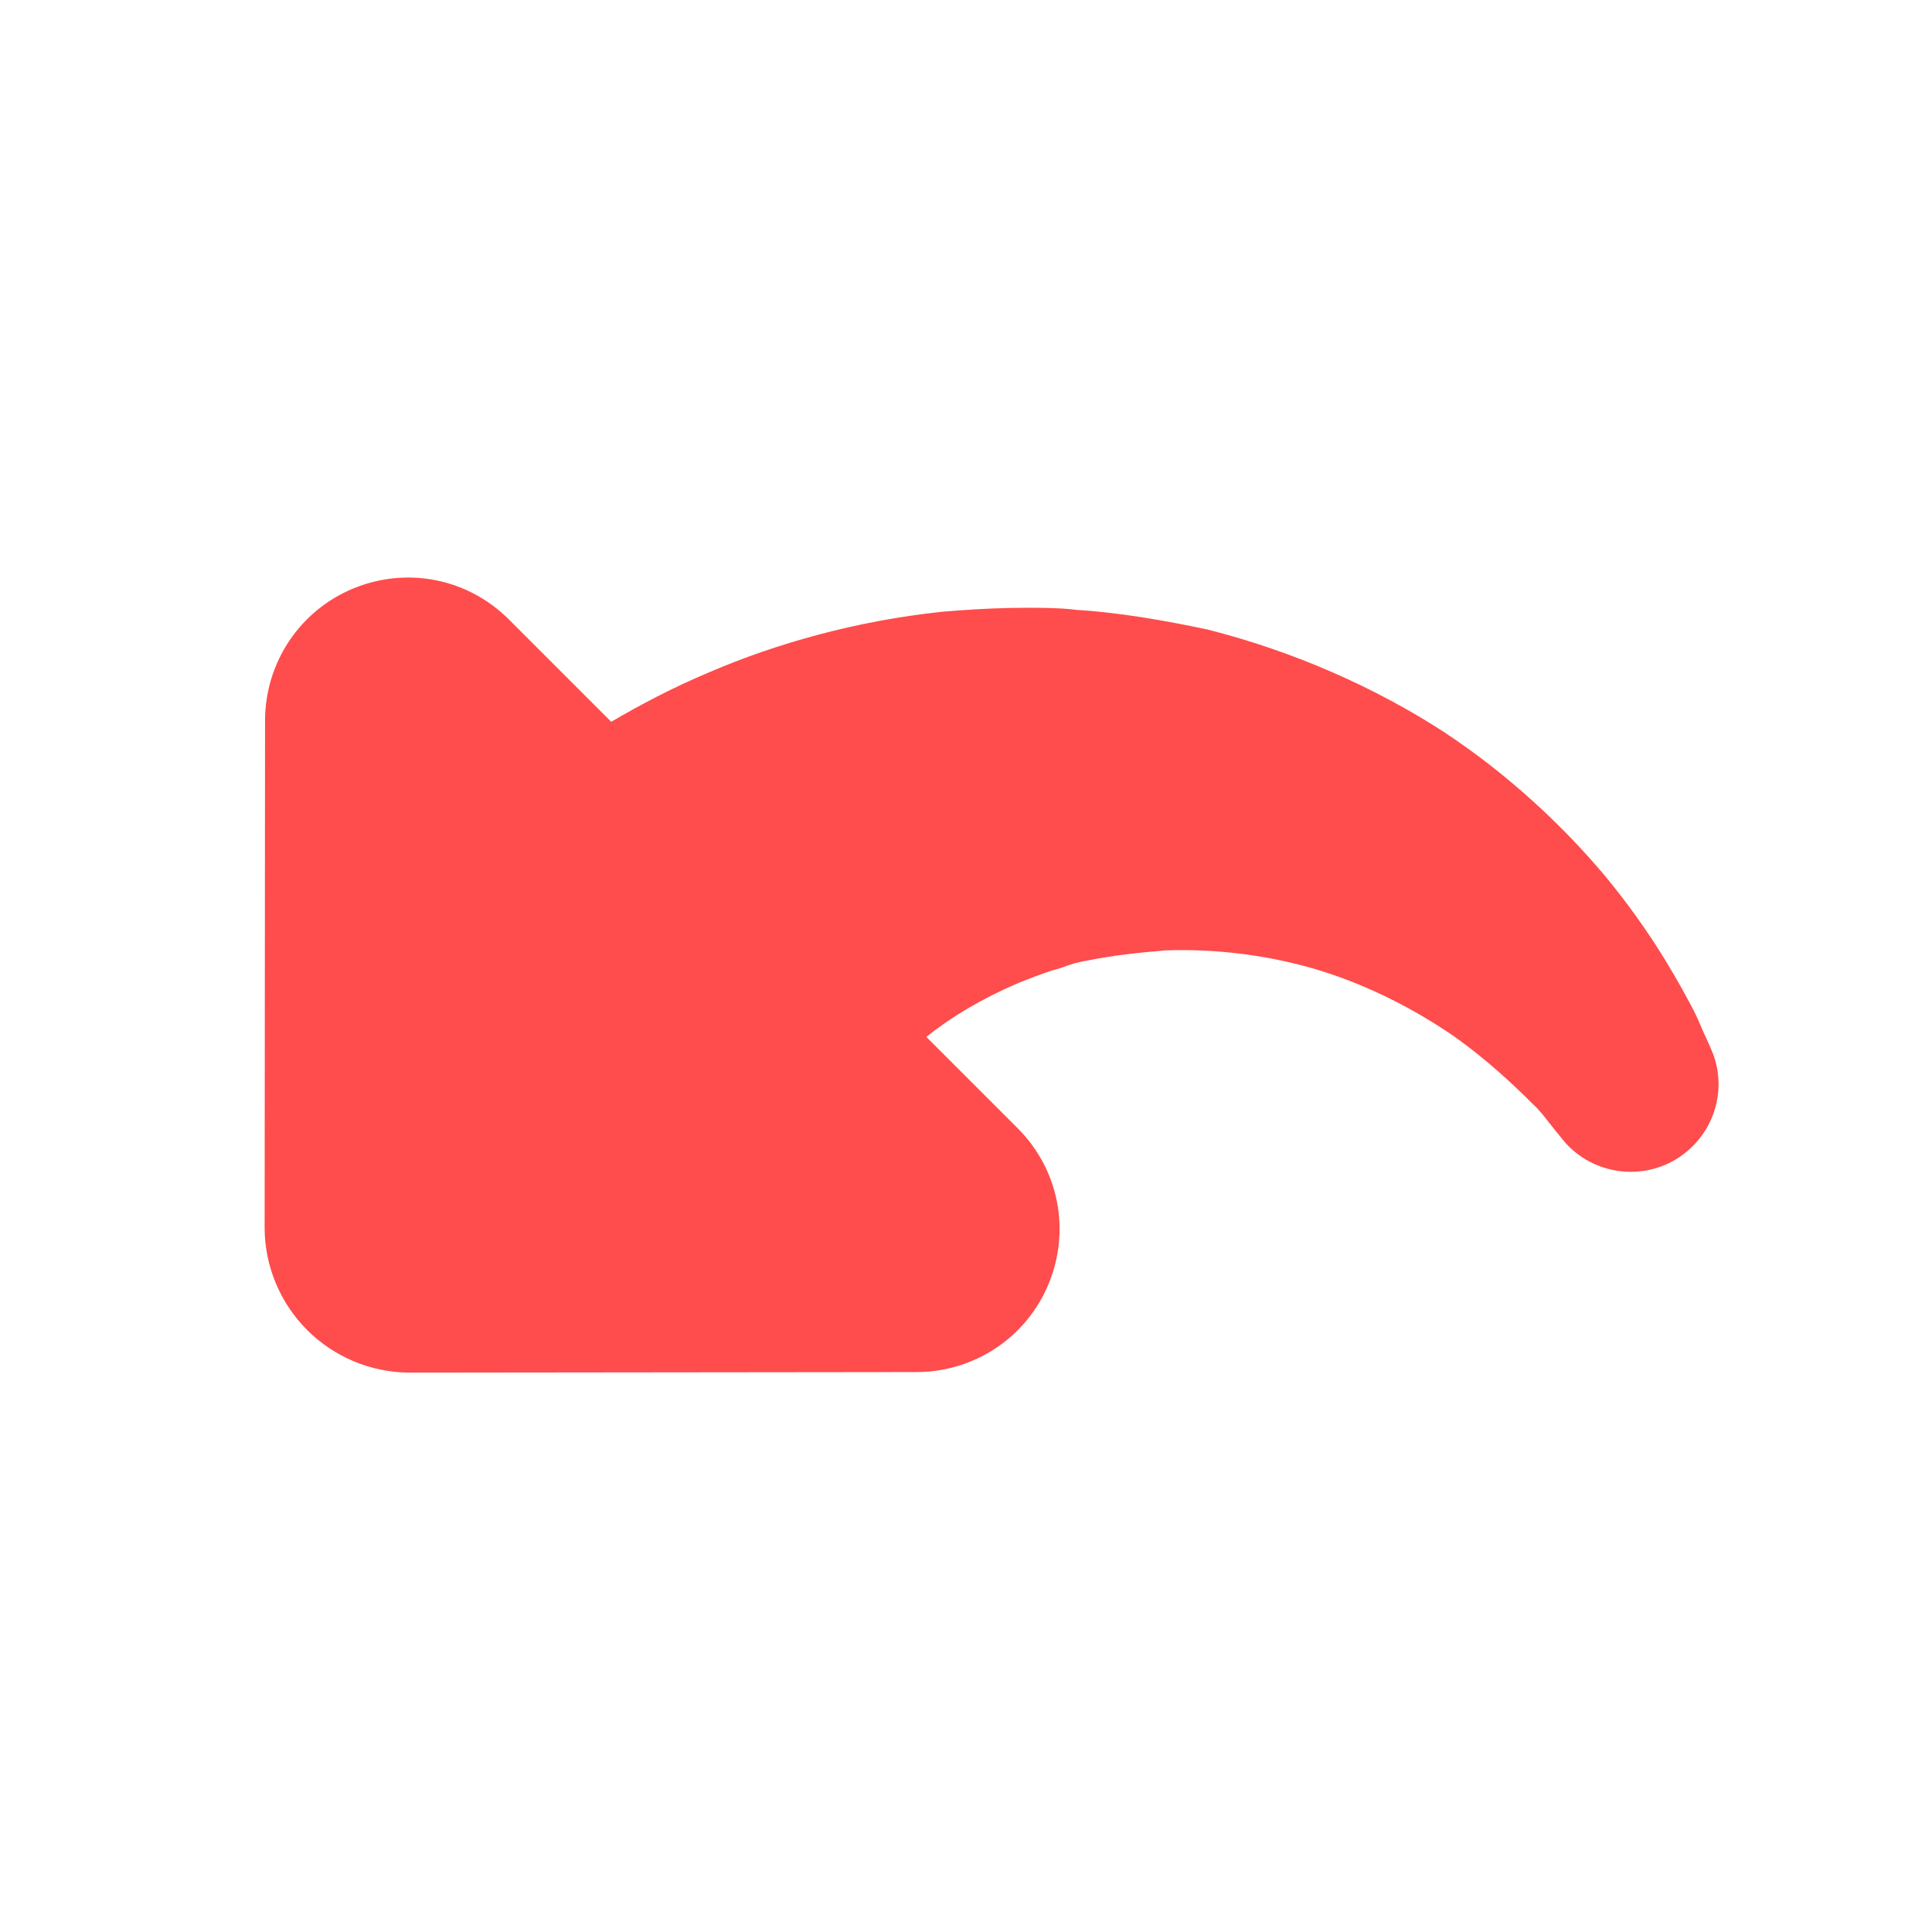
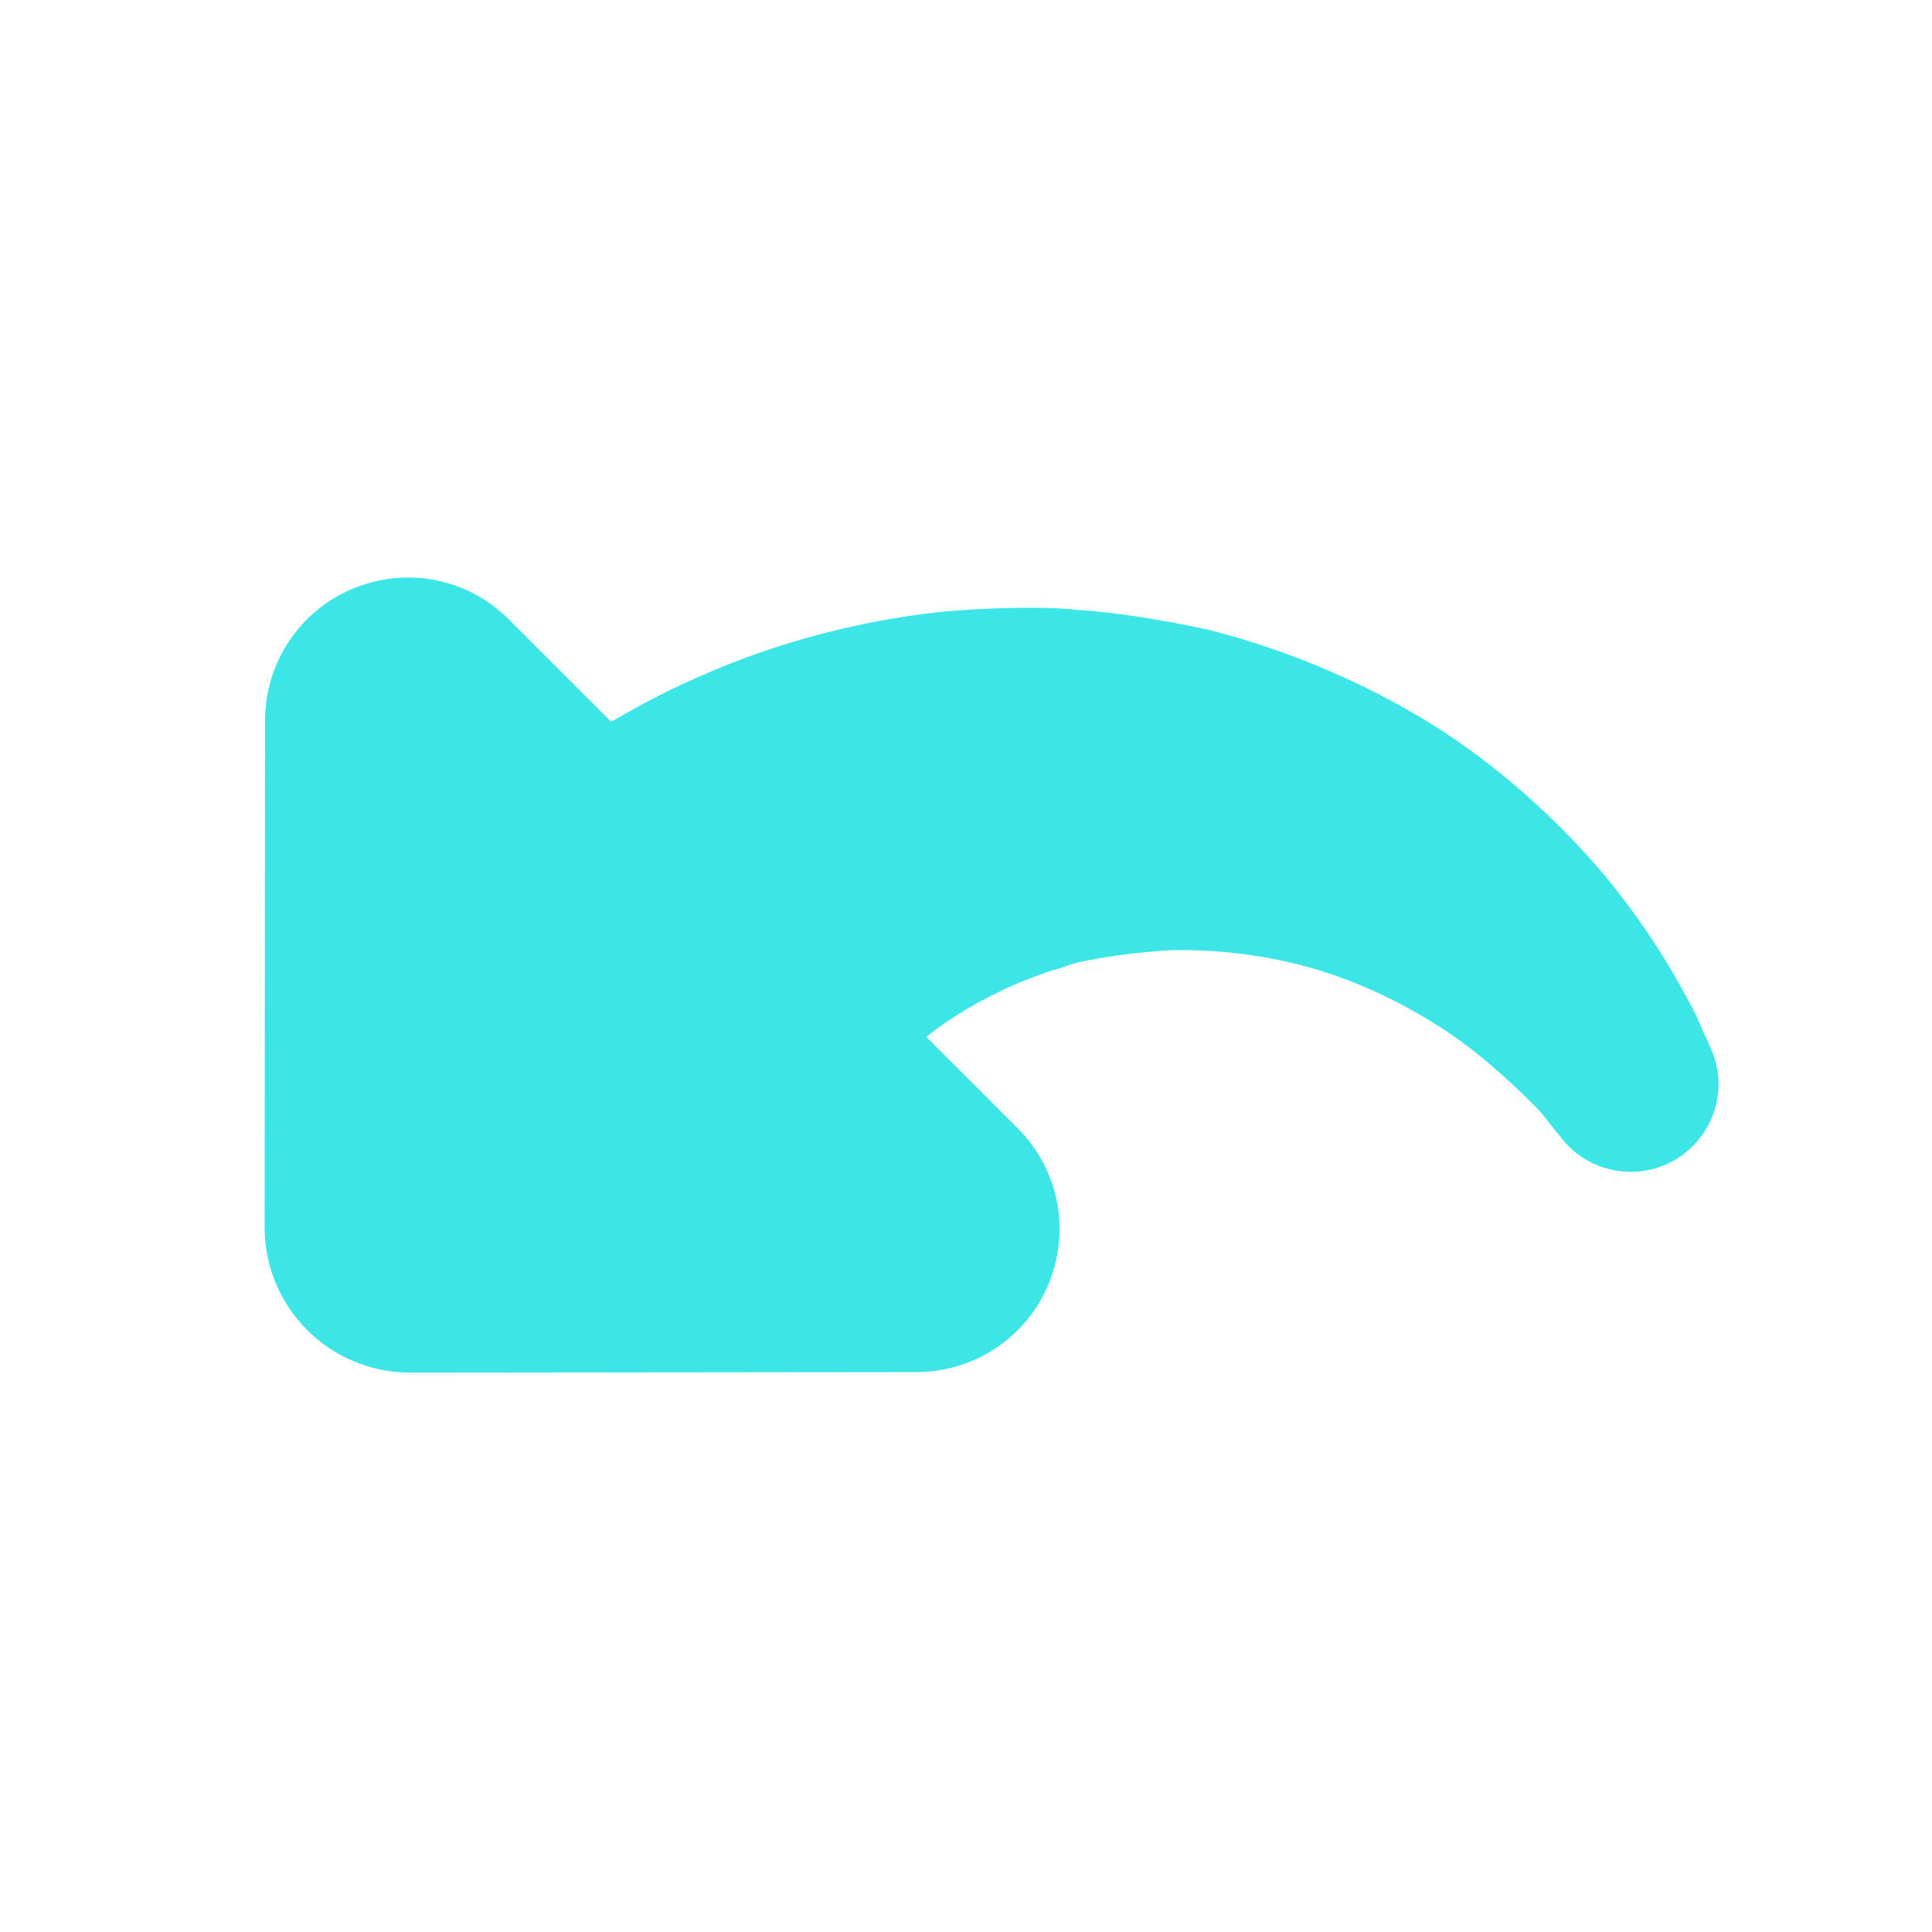
<svg xmlns="http://www.w3.org/2000/svg" width="20px" height="20px" viewBox="0 0 20 20" version="1.1">
  <defs />
  <g id="Page-1" stroke="none" stroke-width="1" fill="none" fill-rule="evenodd">
-     <g id="undo" fill="#FF4C4C">
+     <g id="undo" fill="#3ce6e6">
      <path d="M15.558,12.77 L11.84,16.494 C11.561,16.767 11.183,16.921 10.79,16.921 C10.399,16.921 10.021,16.767 9.74,16.494 L6.024,12.77 C5.597,12.343 5.471,11.706 5.702,11.153 C5.933,10.6 6.465,10.243 7.067,10.243 L8.404,10.243 C8.369,9.921 8.278,9.557 8.124,9.172 C8.076,9.06 8.026,8.948 7.97,8.836 C7.893,8.71 7.901,8.675 7.795,8.521 C7.627,8.269 7.473,8.08 7.29,7.863 C6.92,7.464 6.472,7.121 5.996,6.869 C5.513,6.617 5.009,6.463 4.561,6.379 C4.12,6.302 3.714,6.295 3.476,6.295 C3.357,6.288 3.203,6.316 3.126,6.323 C3.042,6.33 2.993,6.337 2.993,6.337 C2.496,6.386 2.048,6.022 1.999,5.525 C1.957,5.105 2.202,4.727 2.573,4.587 C2.573,4.587 2.622,4.566 2.699,4.538 C2.79,4.51 2.874,4.461 3.07,4.405 C3.462,4.286 3.959,4.16 4.61,4.097 C5.254,4.041 6.031,4.055 6.851,4.223 C7.669,4.398 8.53,4.727 9.328,5.203 C9.706,5.448 10.112,5.735 10.427,6.015 C10.567,6.12 10.805,6.358 10.945,6.505 C11.106,6.673 11.253,6.841 11.401,7.016 C11.967,7.716 12.387,8.472 12.66,9.158 C12.821,9.55 12.933,9.921 13.017,10.243 L14.515,10.243 C15.117,10.243 15.649,10.6 15.88,11.153 C16.111,11.706 15.985,12.343 15.558,12.77" id="Fill-1" transform="translate(8.994247, 10.49425) scale(-1, 1) rotate(-45) translate(-8.994247, -10.49425) " />
    </g>
  </g>
</svg>
